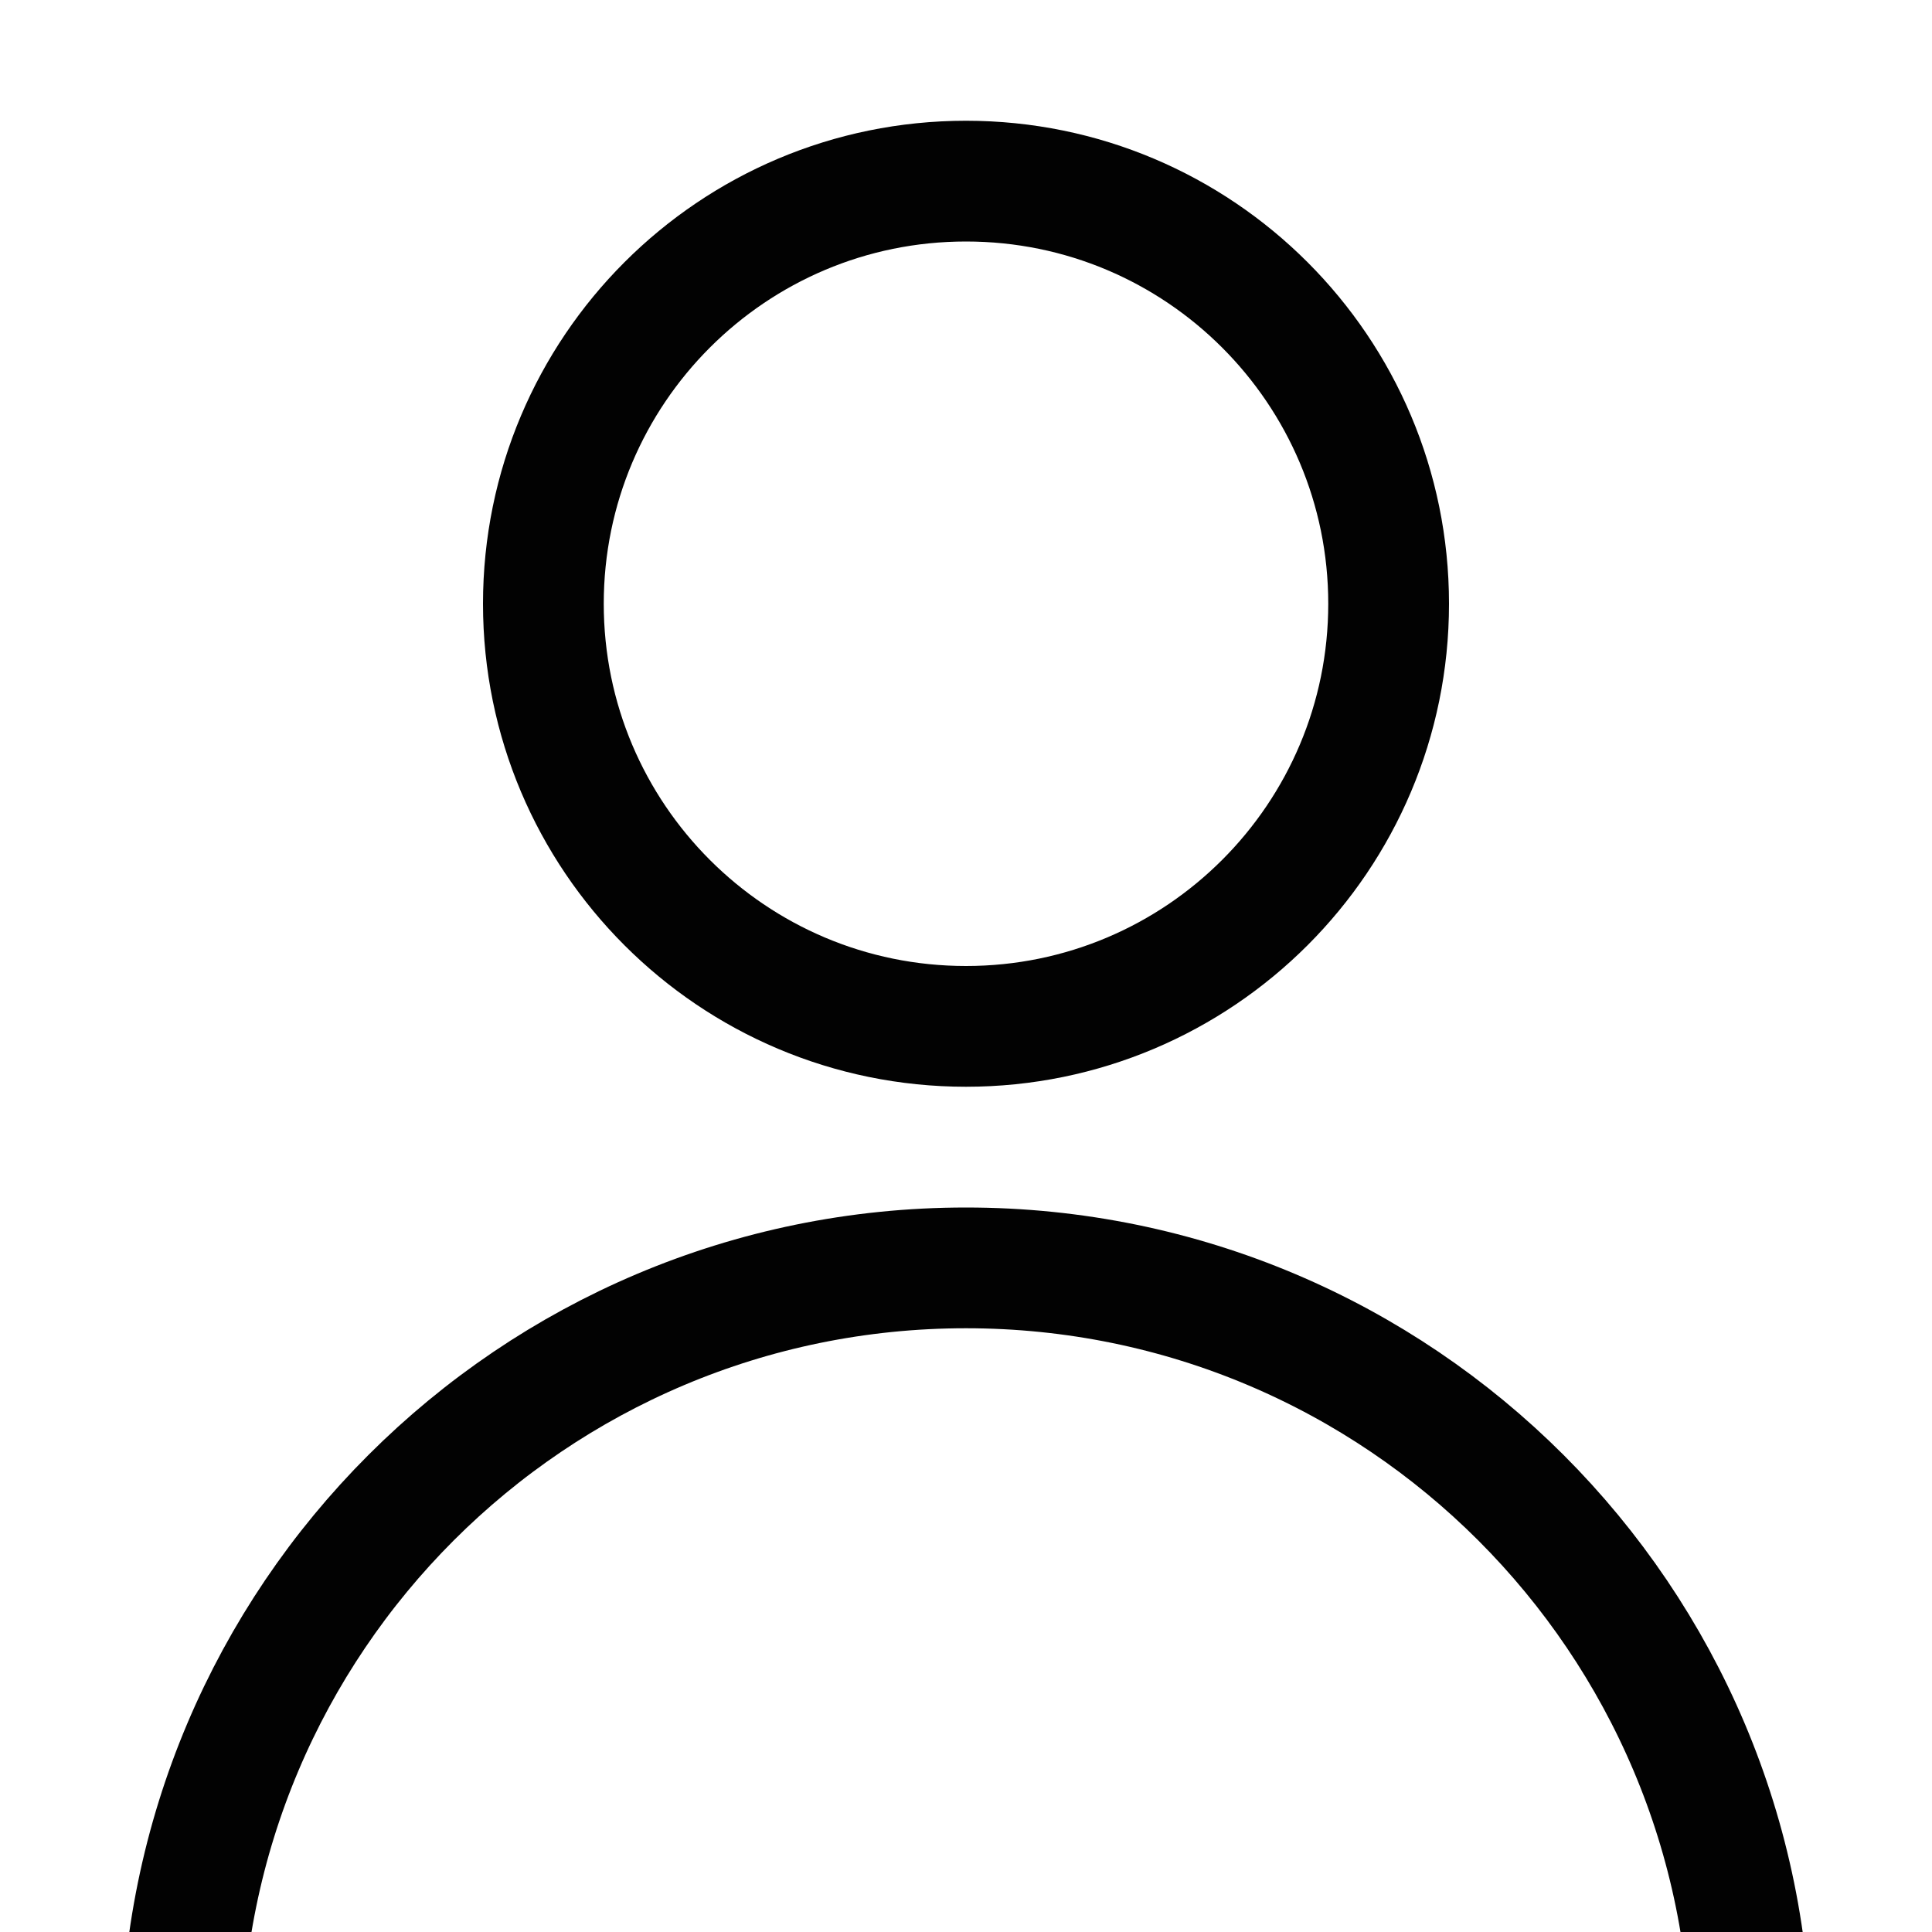
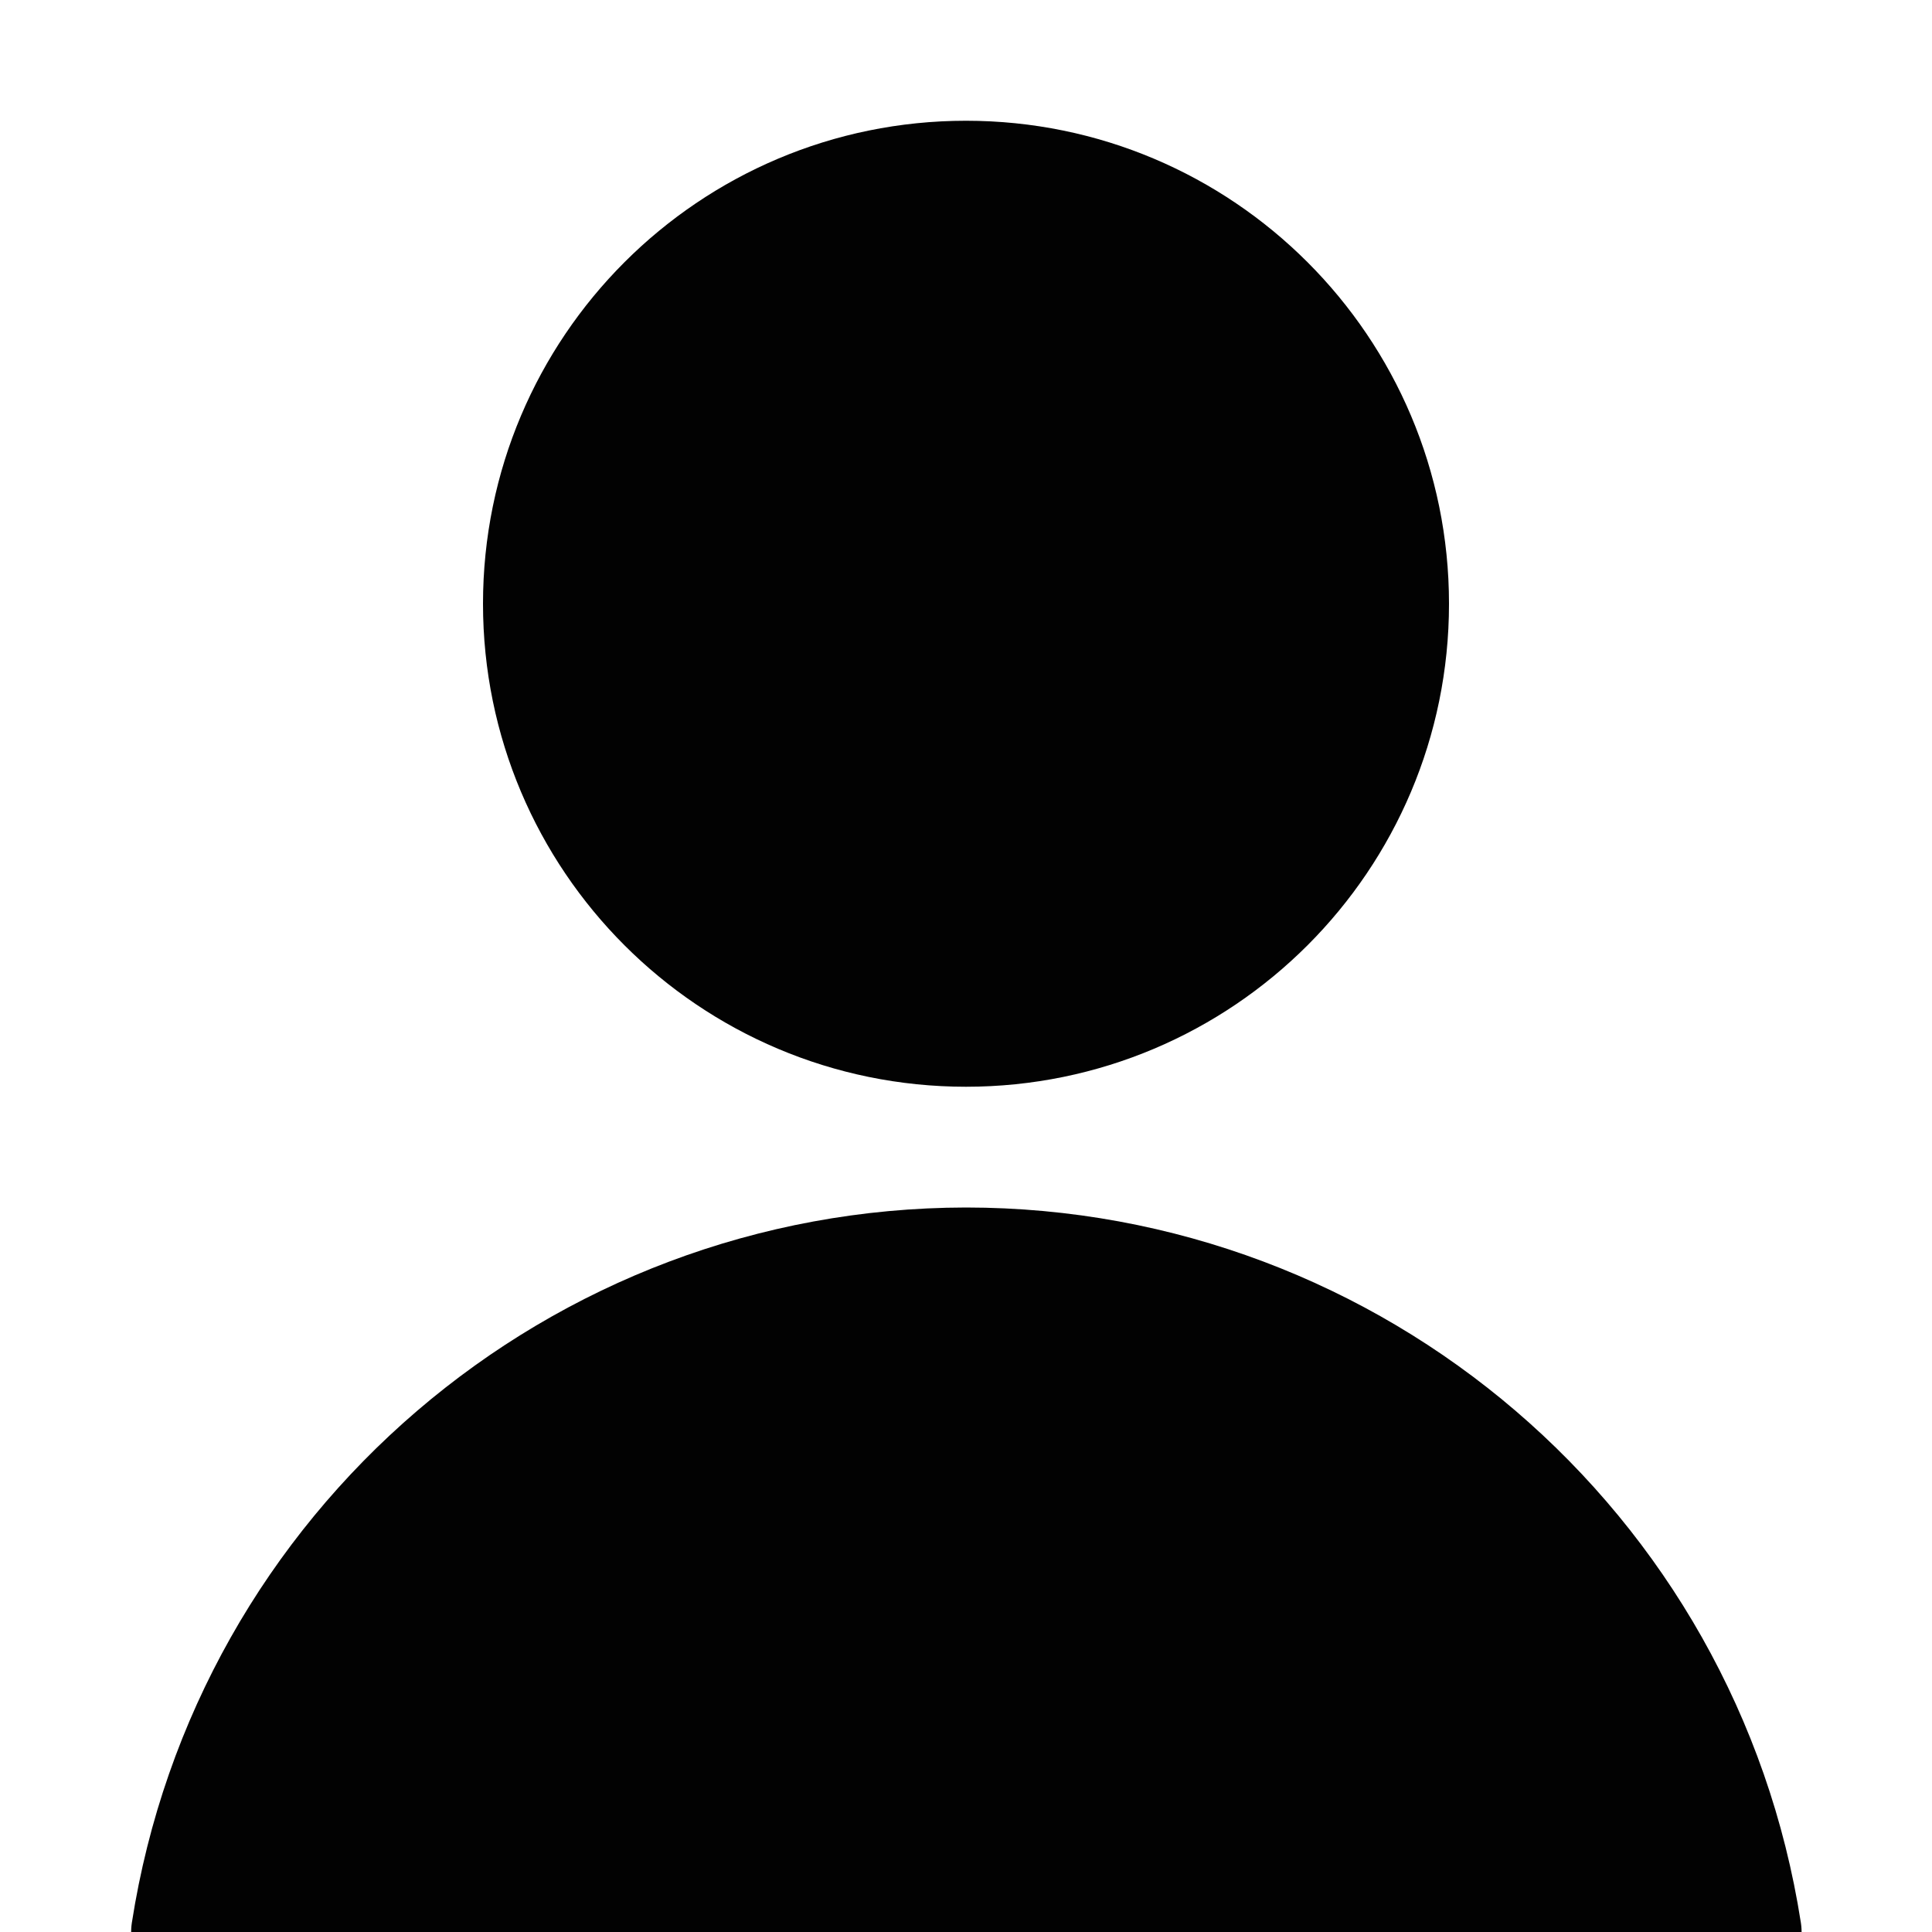
<svg xmlns="http://www.w3.org/2000/svg" height="16" width="16" id="svg2" version="1.1">
  <defs id="defs7" />
-   <circle style="opacity:0.99;fill:none;fill-opacity:1;fill-rule:nonzero;stroke:#000000;stroke-width:1;stroke-linecap:round;stroke-linejoin:round;stroke-miterlimit:4;stroke-dasharray:none;stroke-dashoffset:0;stroke-opacity:1" id="path4139" cx="8" cy="5" r="3.5" />
-   <circle style="opacity:0.99;fill:none;fill-opacity:1;fill-rule:nonzero;stroke:#000000;stroke-width:1;stroke-linecap:round;stroke-linejoin:round;stroke-miterlimit:4;stroke-dasharray:none;stroke-dashoffset:0;stroke-opacity:1" id="path4141" cx="8" cy="17" r="6.5" />
+   <circle style="opacity:0.99;fill:#000000;fill-opacity:1;fill-rule:nonzero;stroke:#000000;stroke-width:1;stroke-linecap:round;stroke-linejoin:round;stroke-miterlimit:4;stroke-dasharray:none;stroke-dashoffset:0;stroke-opacity:1" id="path4139" cx="8" cy="5" r="3.5" />
+   <path style="opacity:0.99;fill:#000000;fill-opacity:1;fill-rule:nonzero;stroke:#000000;stroke-width:1;stroke-linecap:round;stroke-linejoin:round;stroke-miterlimit:4;stroke-dasharray:none;stroke-dashoffset:0;stroke-opacity:1" d="M 8 10.5 A 6.5 6.5 0 0 0 1.586 16 L 14.42 16 A 6.5 6.5 0 0 0 8 10.5 z " id="path4141" />
</svg>
